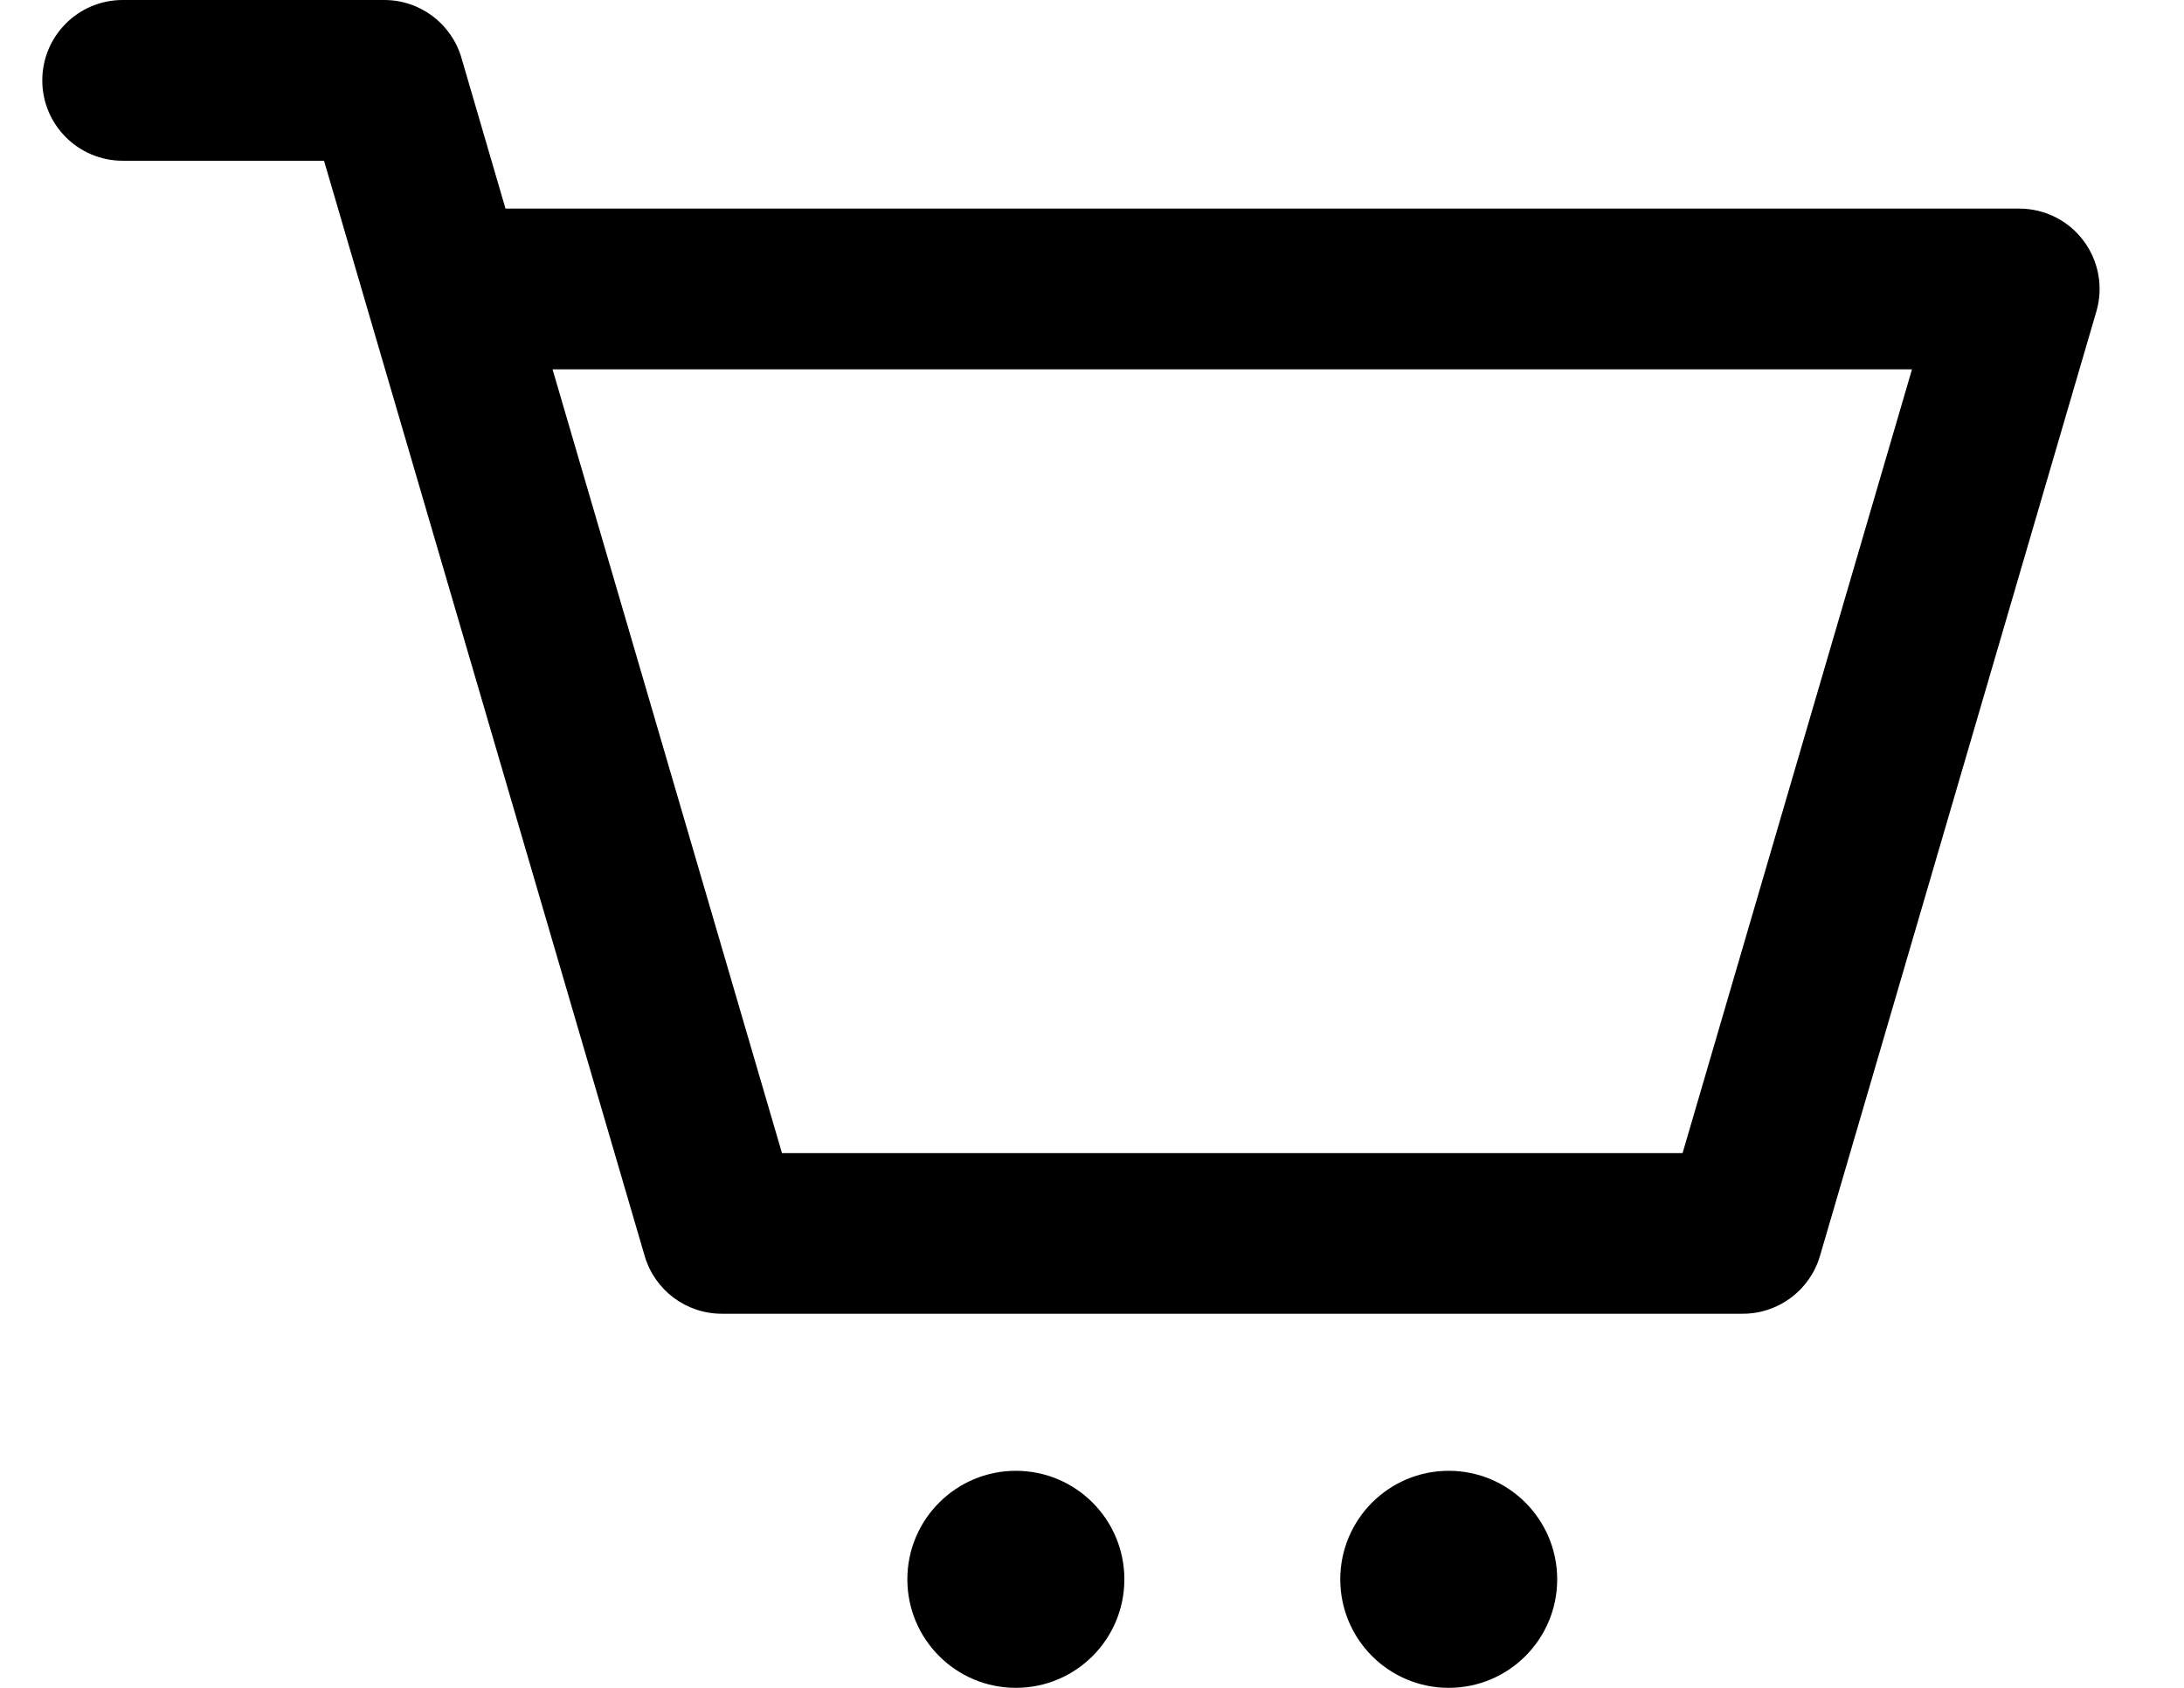
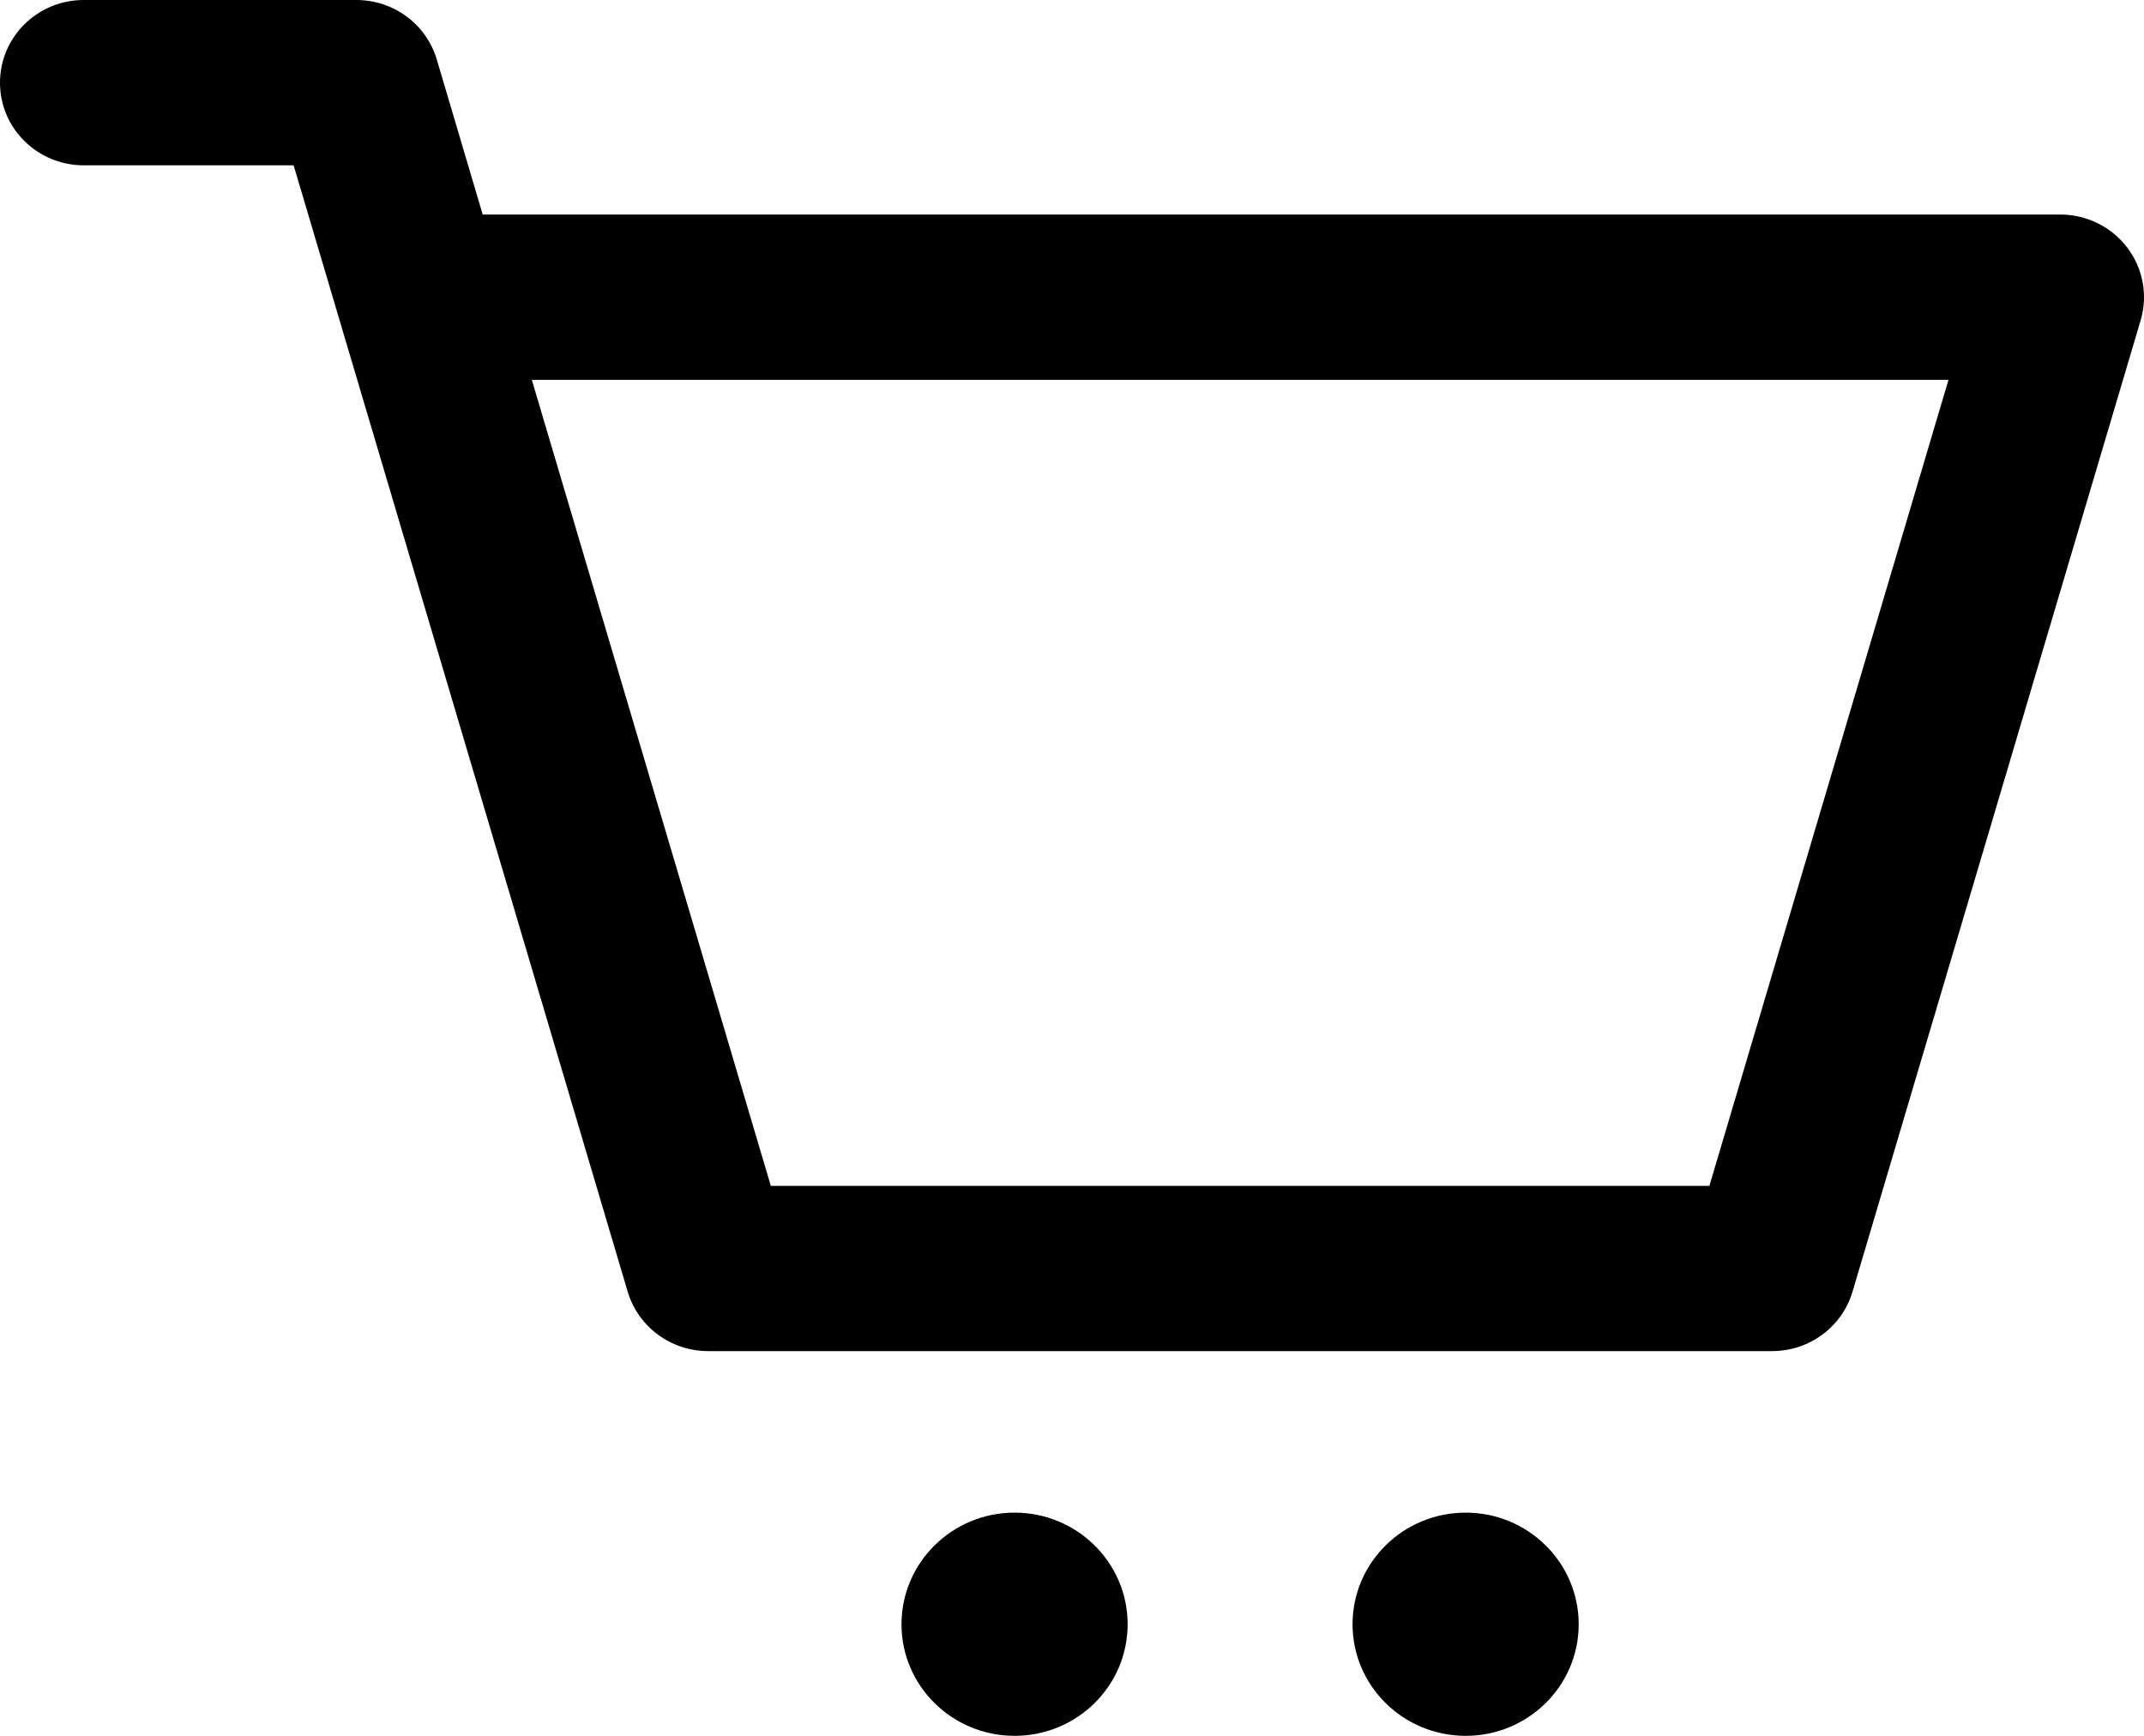
- <svg xmlns="http://www.w3.org/2000/svg" width="22" height="17" viewBox="0 0 22 17">
-   <path d="M20.988 2.425C20.836 2.221 20.596 2.101 20.341 2.101H5.092L4.648 0.582C4.547 0.237 4.231 0 3.871 0H1.236C0.789 0 0.426 0.362 0.426 0.81C0.426 1.257 0.789 1.619 1.236 1.619H3.264C3.383 2.023 6.373 12.238 6.494 12.65C6.595 12.995 6.911 13.232 7.271 13.232H17.556C17.915 13.232 18.232 12.995 18.333 12.65L21.117 3.138C21.189 2.893 21.141 2.629 20.988 2.425ZM16.949 11.614H7.877L5.566 3.72H19.26L16.949 11.614Z" />
-   <path d="M10.233 17C10.837 17 11.326 16.511 11.326 15.907C11.326 15.304 10.837 14.814 10.233 14.814C9.63 14.814 9.14 15.304 9.14 15.907C9.14 16.511 9.63 17 10.233 17Z" />
-   <path d="M14.593 17C15.197 17 15.686 16.511 15.686 15.907C15.686 15.304 15.197 14.814 14.593 14.814C13.99 14.814 13.501 15.304 13.501 15.907C13.501 16.511 13.99 17 14.593 17Z" />
+ <svg xmlns="http://www.w3.org/2000/svg" width="21" height="17" viewBox="0 0 21 17" fill="none">
+   <path d="M20.836 2.425C20.681 2.221 20.438 2.101 20.18 2.101H4.728L4.278 0.582C4.176 0.237 3.855 0 3.491 0H0.82C0.367 0 0 0.362 0 0.81C0 1.257 0.367 1.619 0.82 1.619H2.876C2.996 2.023 6.026 12.238 6.148 12.65C6.251 12.995 6.571 13.232 6.936 13.232H17.358C17.722 13.232 18.043 12.995 18.145 12.65L20.967 3.138C21.04 2.893 20.991 2.629 20.836 2.425ZM16.743 11.614H7.55L5.209 3.72H19.085L16.743 11.614Z" fill="black" />
+   <path d="M9.938 17C10.549 17 11.045 16.511 11.045 15.907C11.045 15.304 10.549 14.814 9.938 14.814C9.326 14.814 8.83 15.304 8.83 15.907C8.83 16.511 9.326 17 9.938 17Z" fill="black" />
+   <path d="M14.356 17C14.967 17 15.463 16.511 15.463 15.907C15.463 15.304 14.967 14.814 14.356 14.814C13.744 14.814 13.248 15.304 13.248 15.907C13.248 16.511 13.744 17 14.356 17Z" fill="black" />
</svg>
